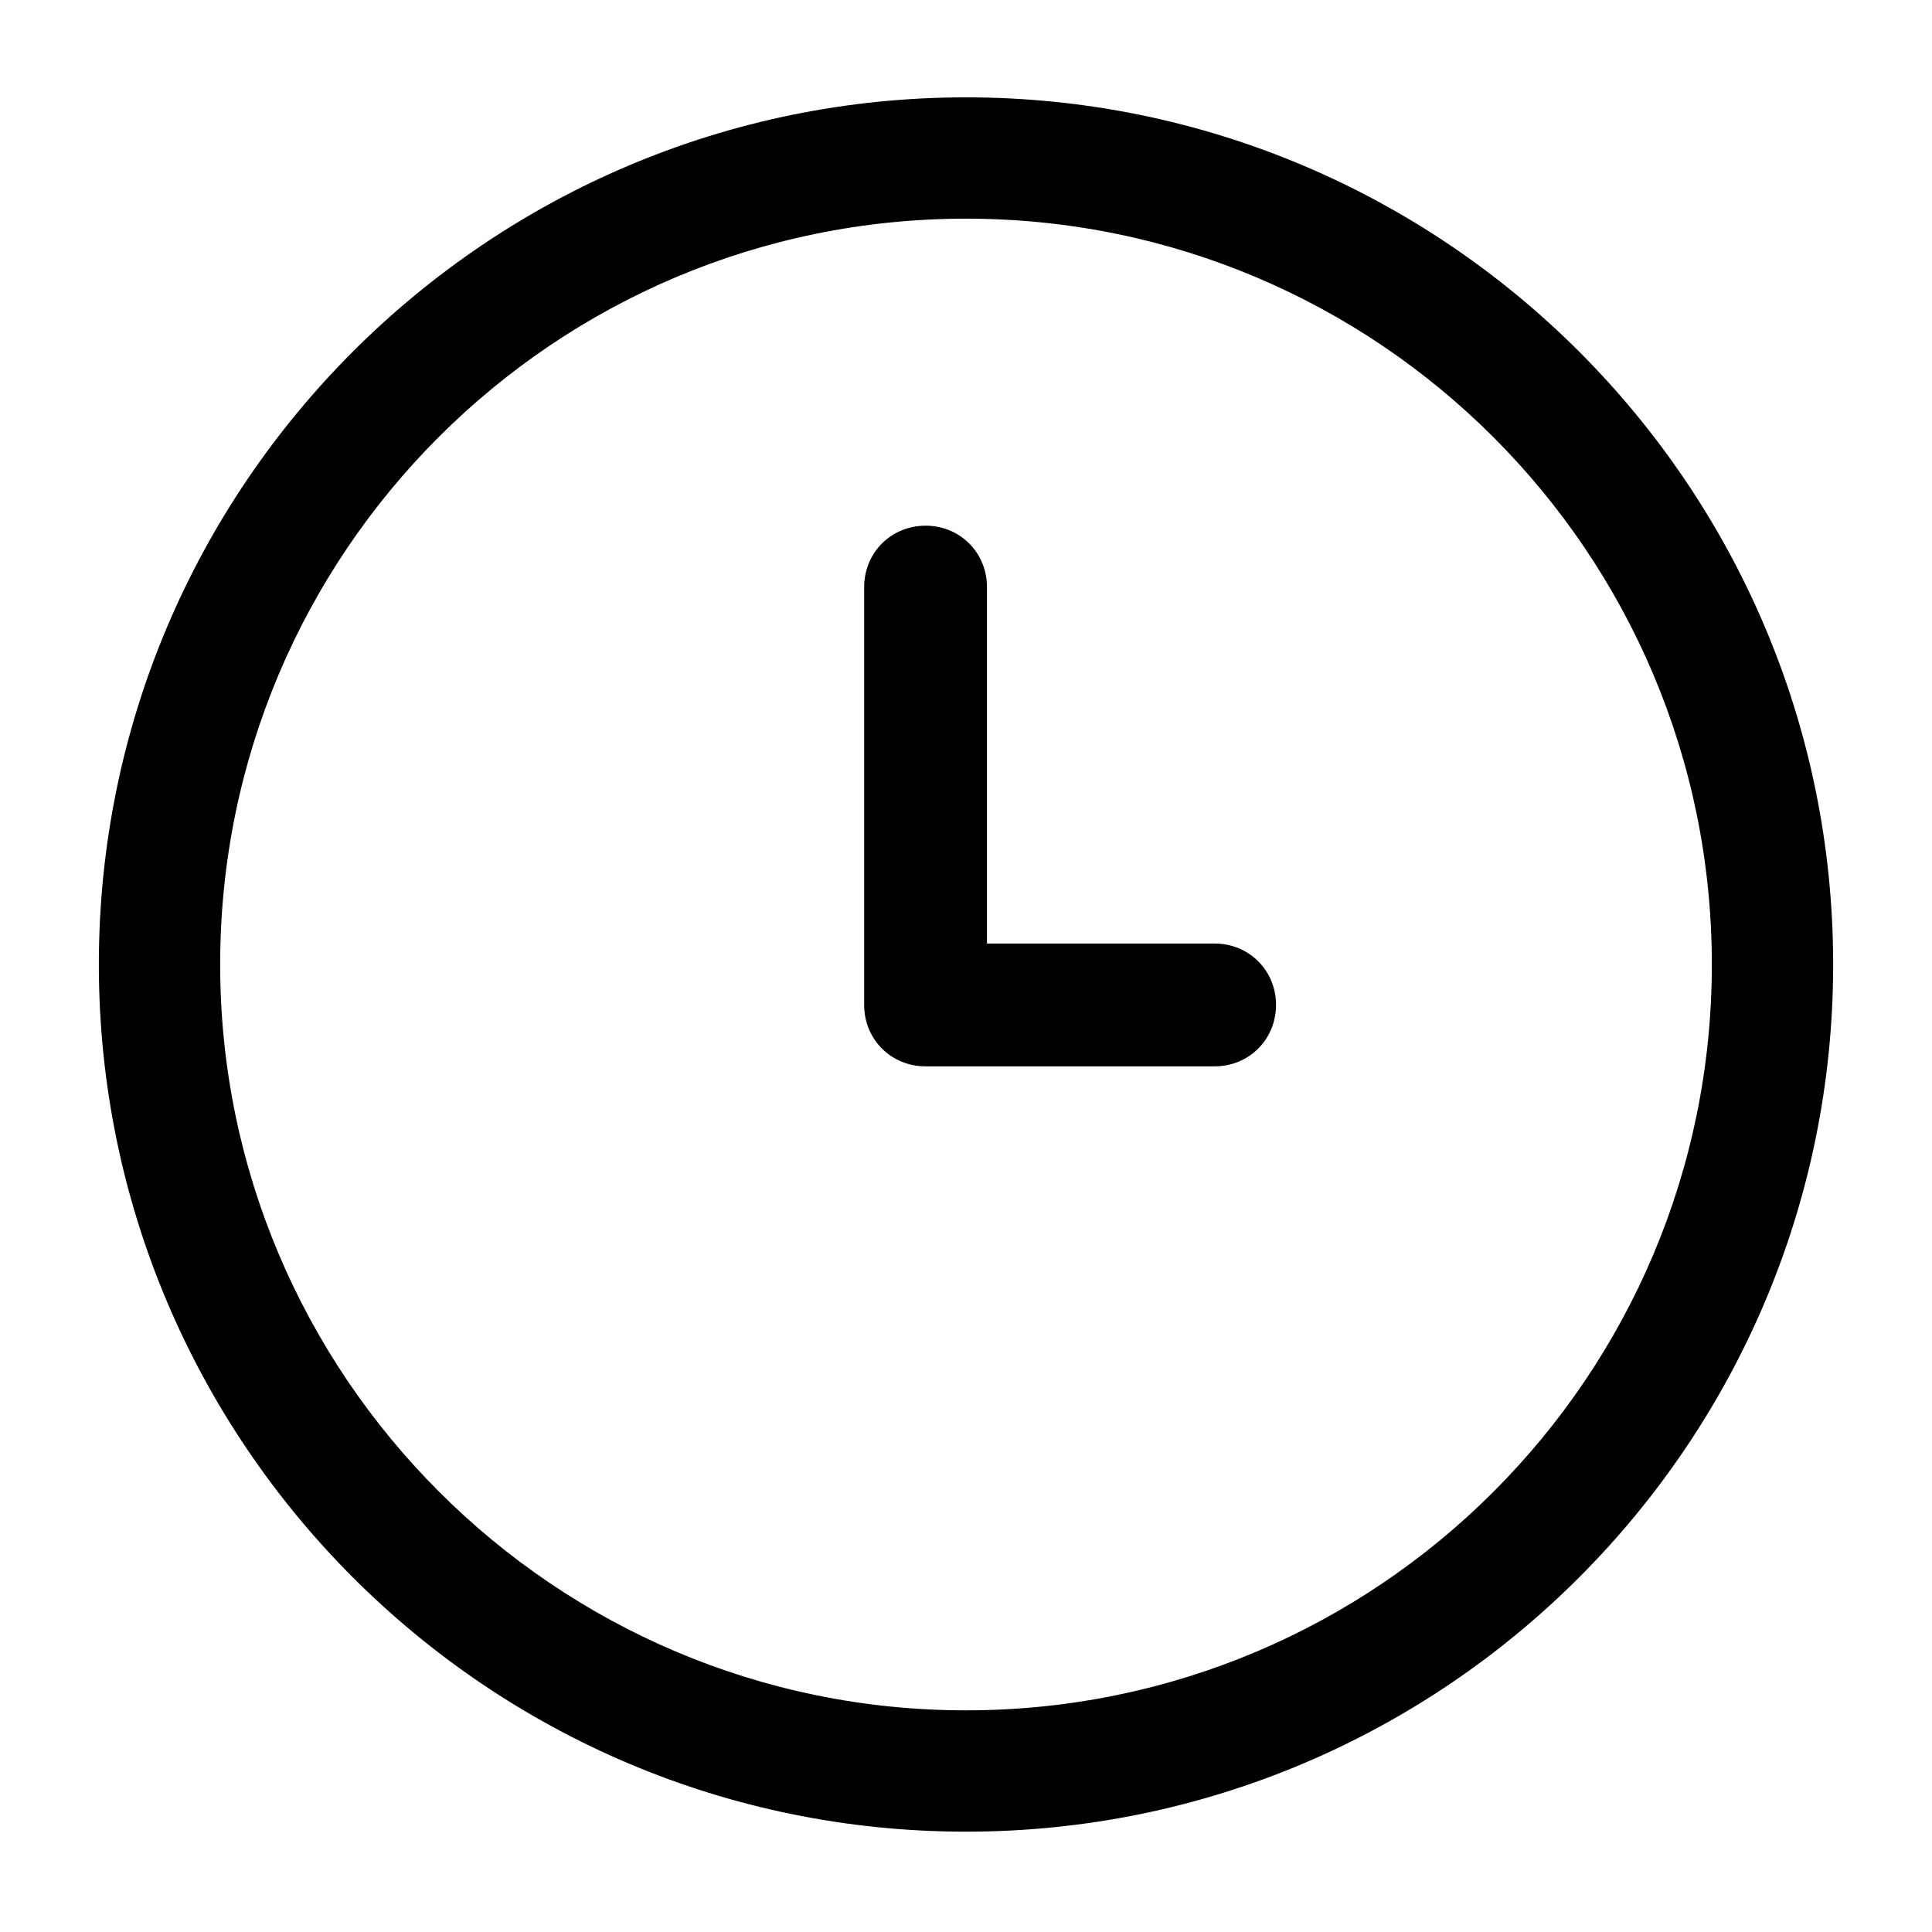
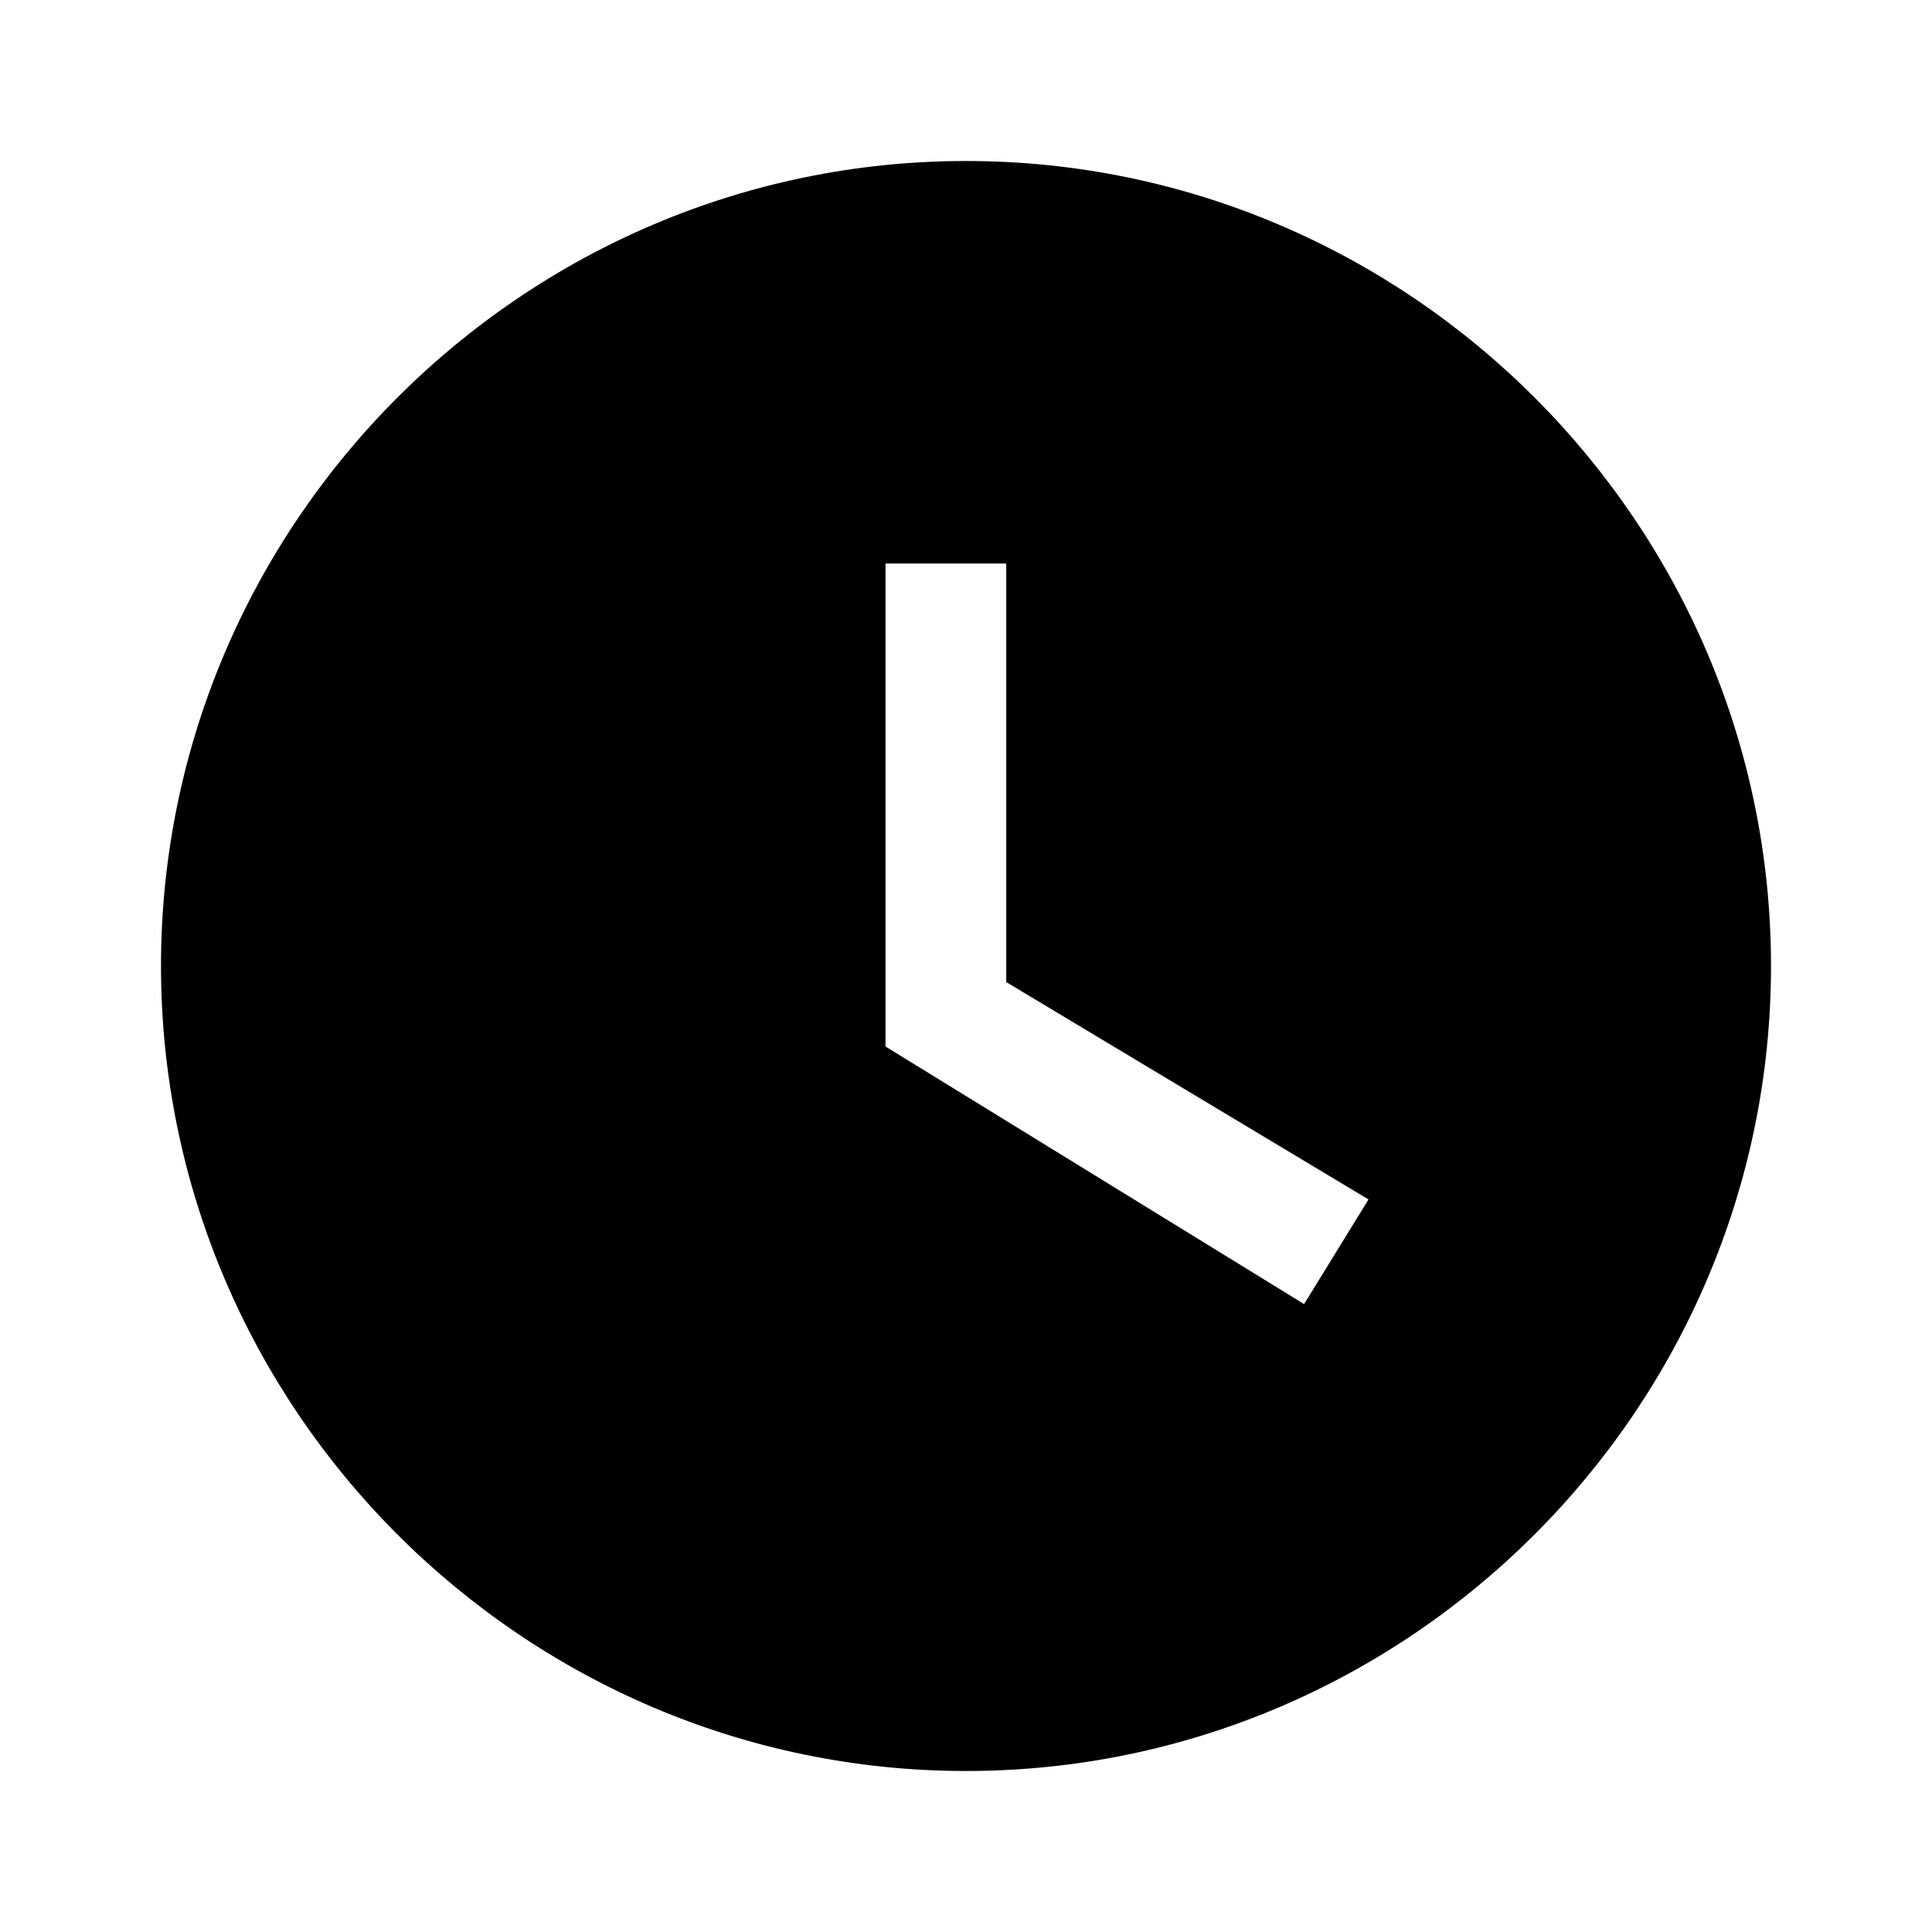
- <svg xmlns="http://www.w3.org/2000/svg" viewBox="0 0 129 129">
-   <path d="M64.5 122.3c32 0 57.9-26 57.9-57.9 0-32-26-57.9-57.9-57.9S6.6 32.4 6.6 64.4c0 31.9 25.9 57.9 57.9 57.9zm0-107.7c27.5 0 49.8 22.3 49.8 49.8 0 27.5-22.3 49.8-49.8 49.8S14.7 91.8 14.7 64.4c0-27.5 22.3-49.8 49.8-49.8z" />
-   <path d="M61.8 71.2h19.3c2.3 0 4.1-1.8 4.1-4.1S83.4 63 81.1 63H65.9V39.2c0-2.3-1.8-4.1-4.1-4.1s-4.1 1.8-4.1 4.1v27.9c0 2.3 1.8 4.1 4.1 4.1z" />
+ <svg xmlns="http://www.w3.org/2000/svg" baseProfile="full" viewBox="0 0 24.00 24.00">
+   <path d="M12 2C6.5 2 2 6.5 2 12s4.5 10 10 10 10-4.5 10-10S17.5 2 12 2zm4.2 14.2L11 13V7h1.5v5.2l4.5 2.7-.8 1.3z" />
</svg>
